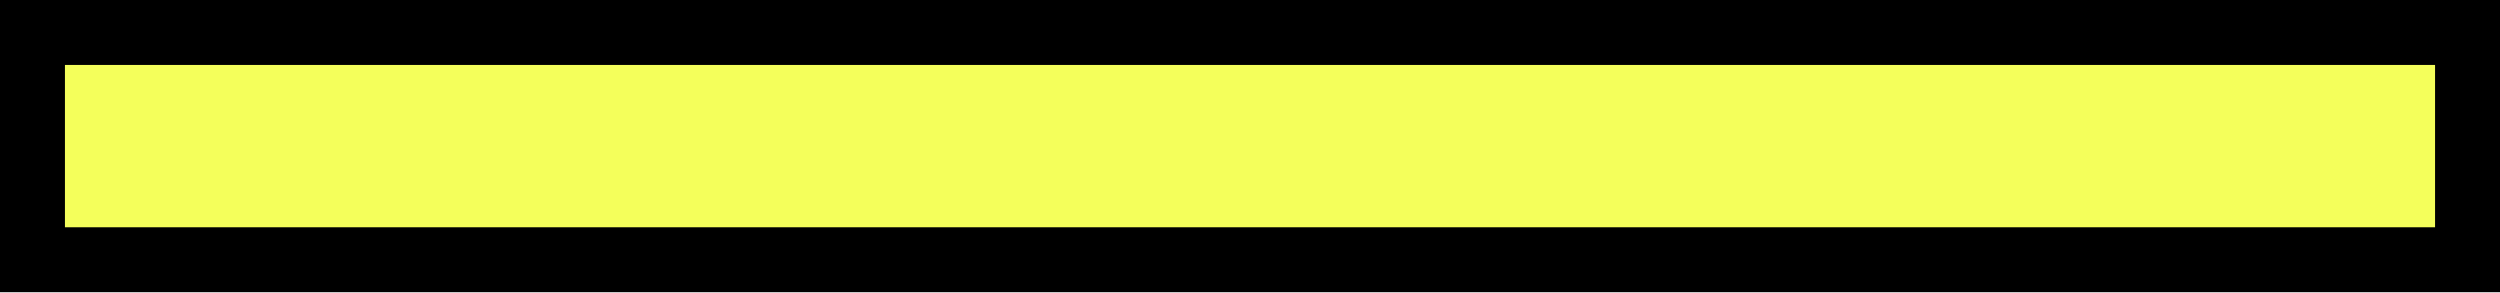
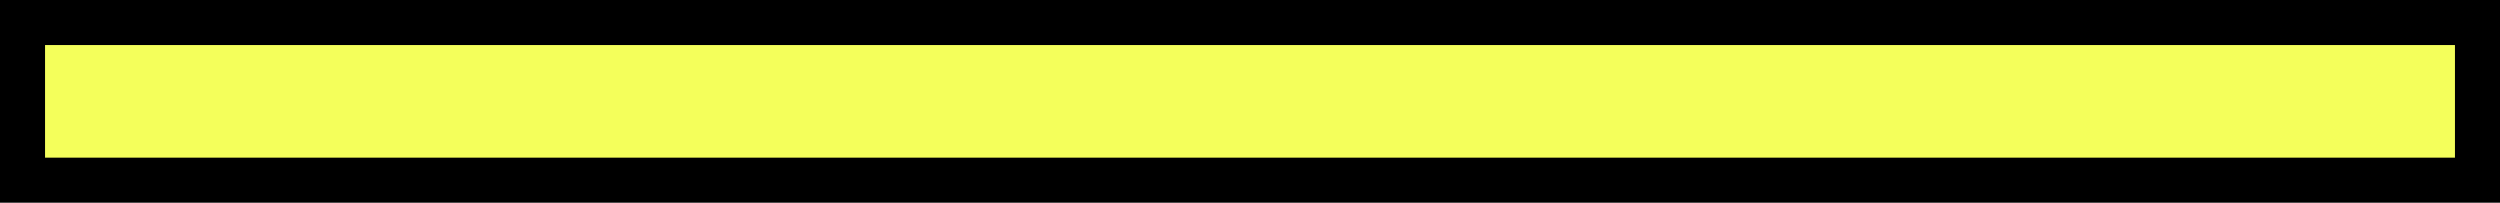
- <svg xmlns="http://www.w3.org/2000/svg" preserveAspectRatio="none" overflow="visible" style="display: block;" width="77" height="9" viewBox="0 0 77 9" fill="none">
-   <path id="Optical Fiber A2" d="M76 1V8H1V1H76Z" fill="#F4FF5B" stroke="black" stroke-width="2" />
+ <svg xmlns="http://www.w3.org/2000/svg" preserveAspectRatio="none" overflow="visible" style="display: block;" width="111" height="9" viewBox="0 0 111 9" fill="none">
+   <path id="Optical Fiber A2" d="M1 1H110V8H1V1Z" fill="#F4FF5B" stroke-width="2" stroke="black" />
</svg>
